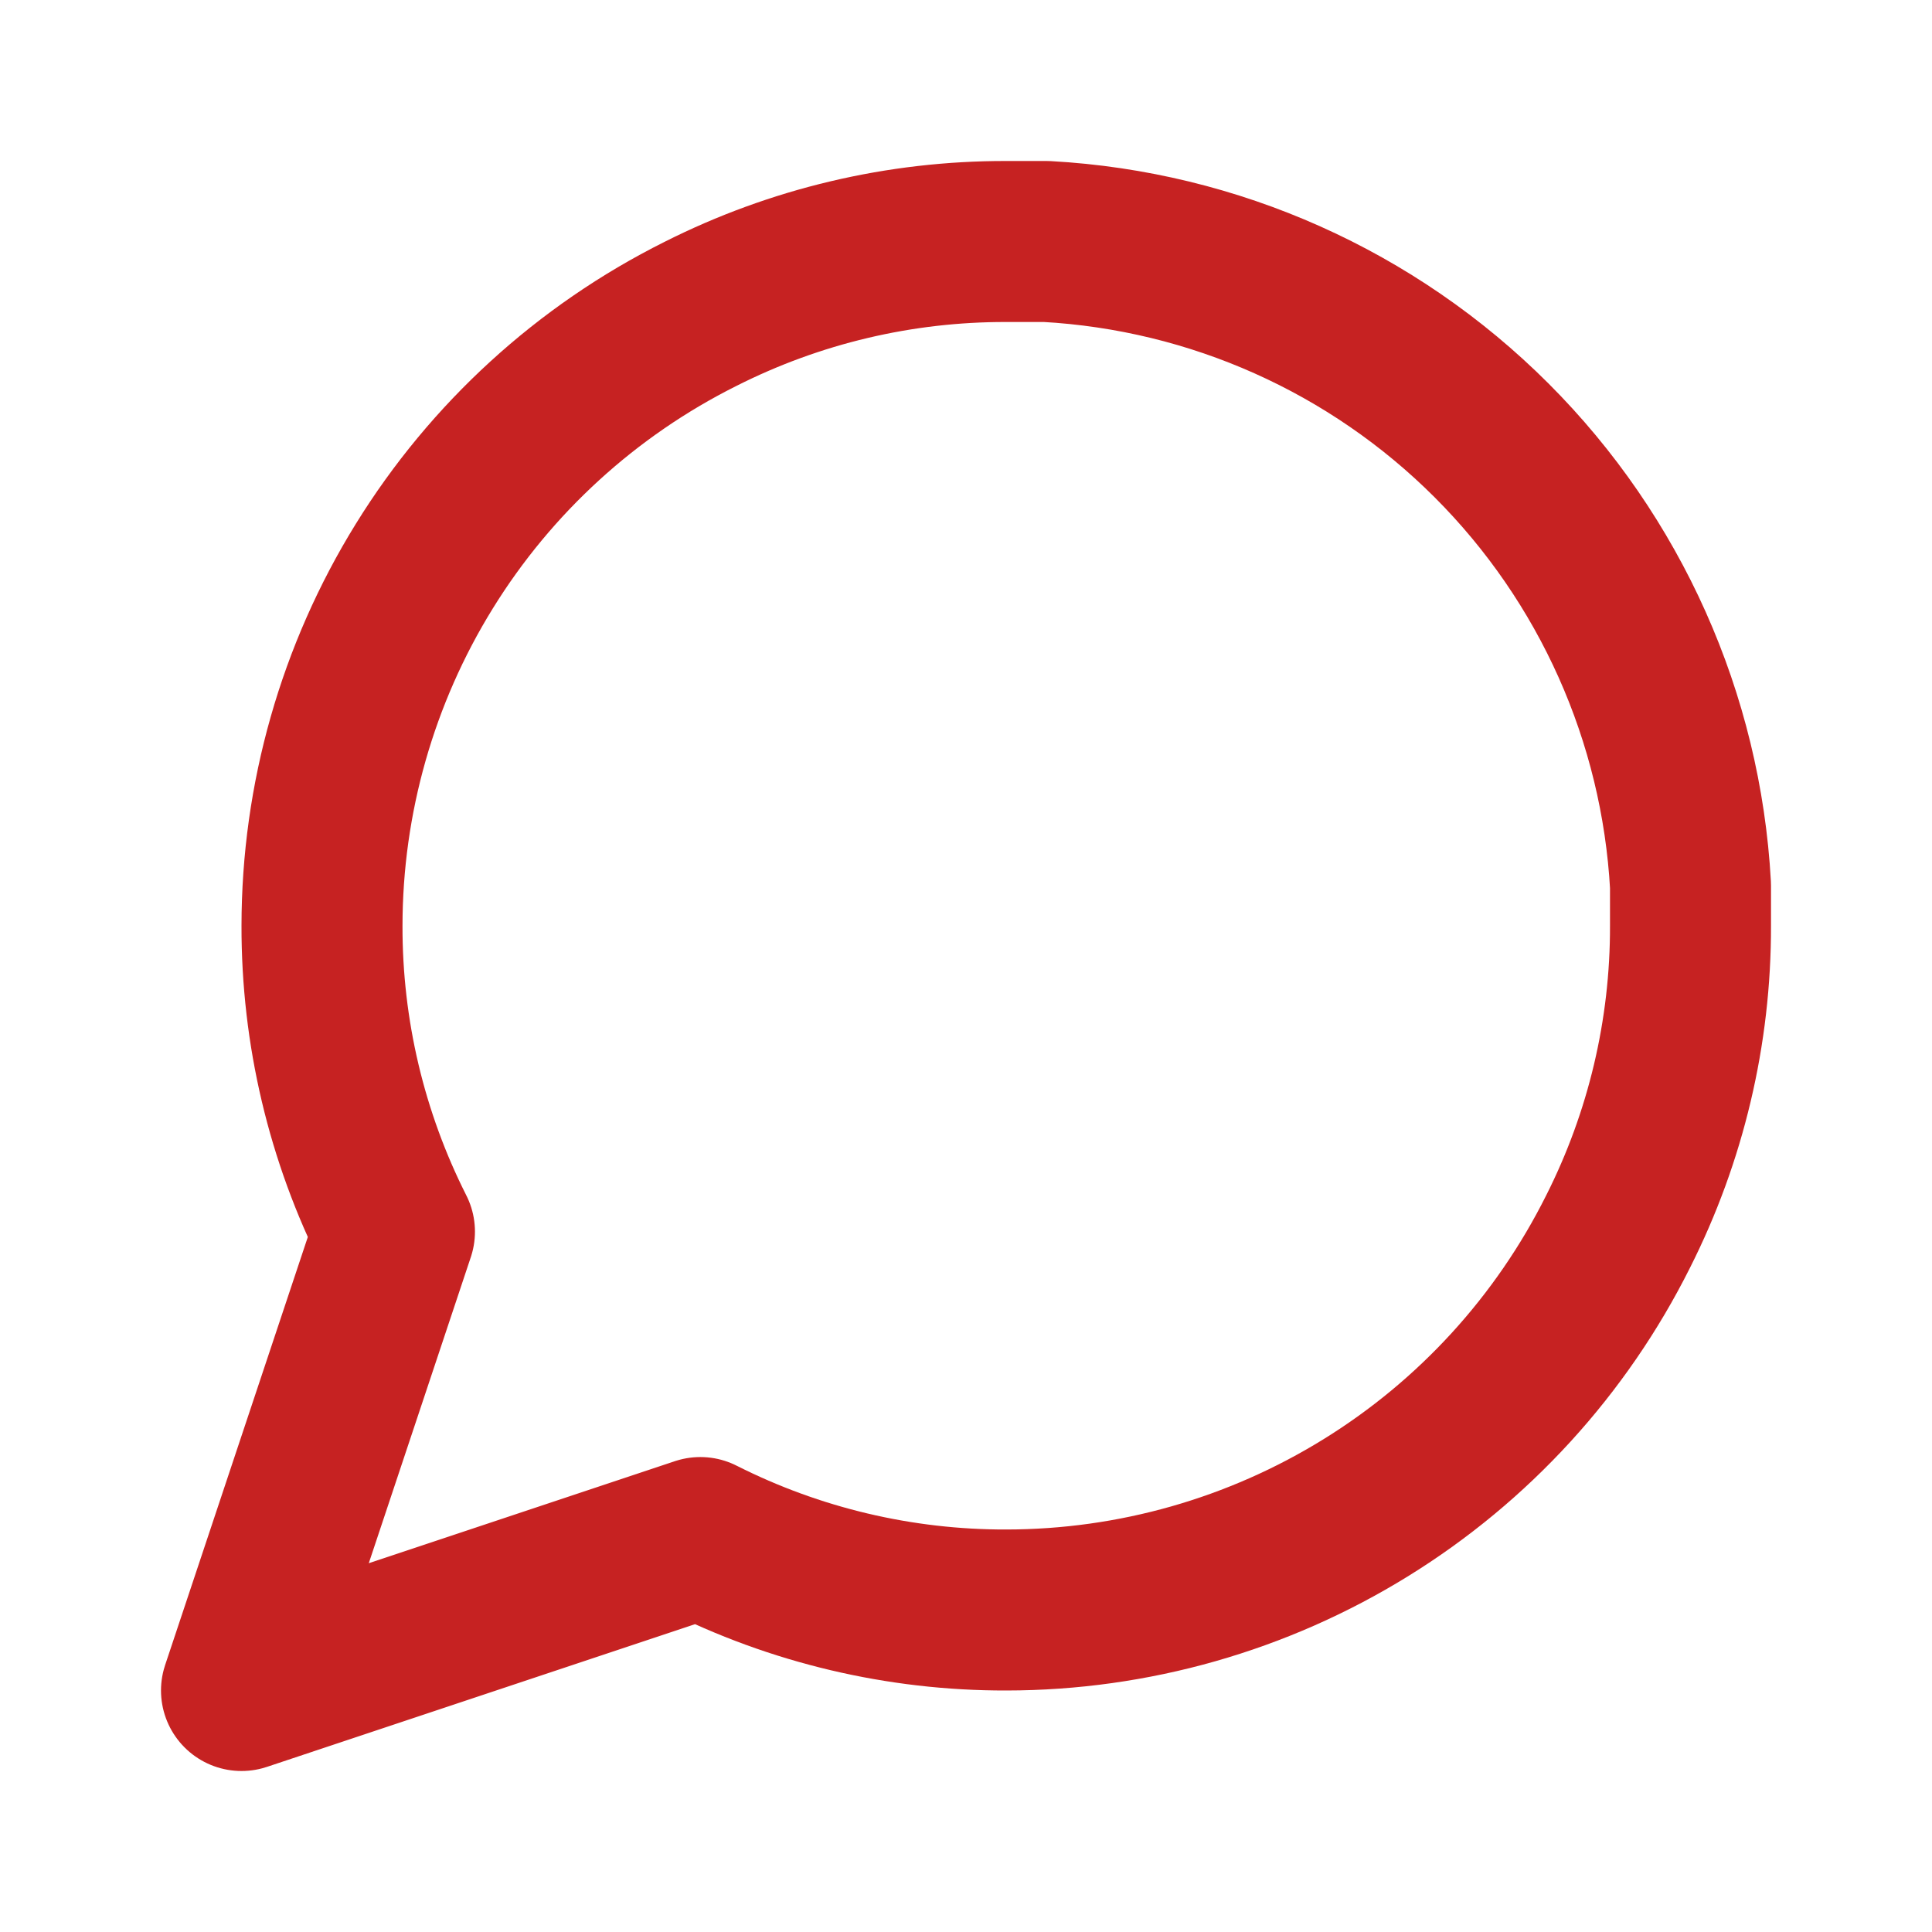
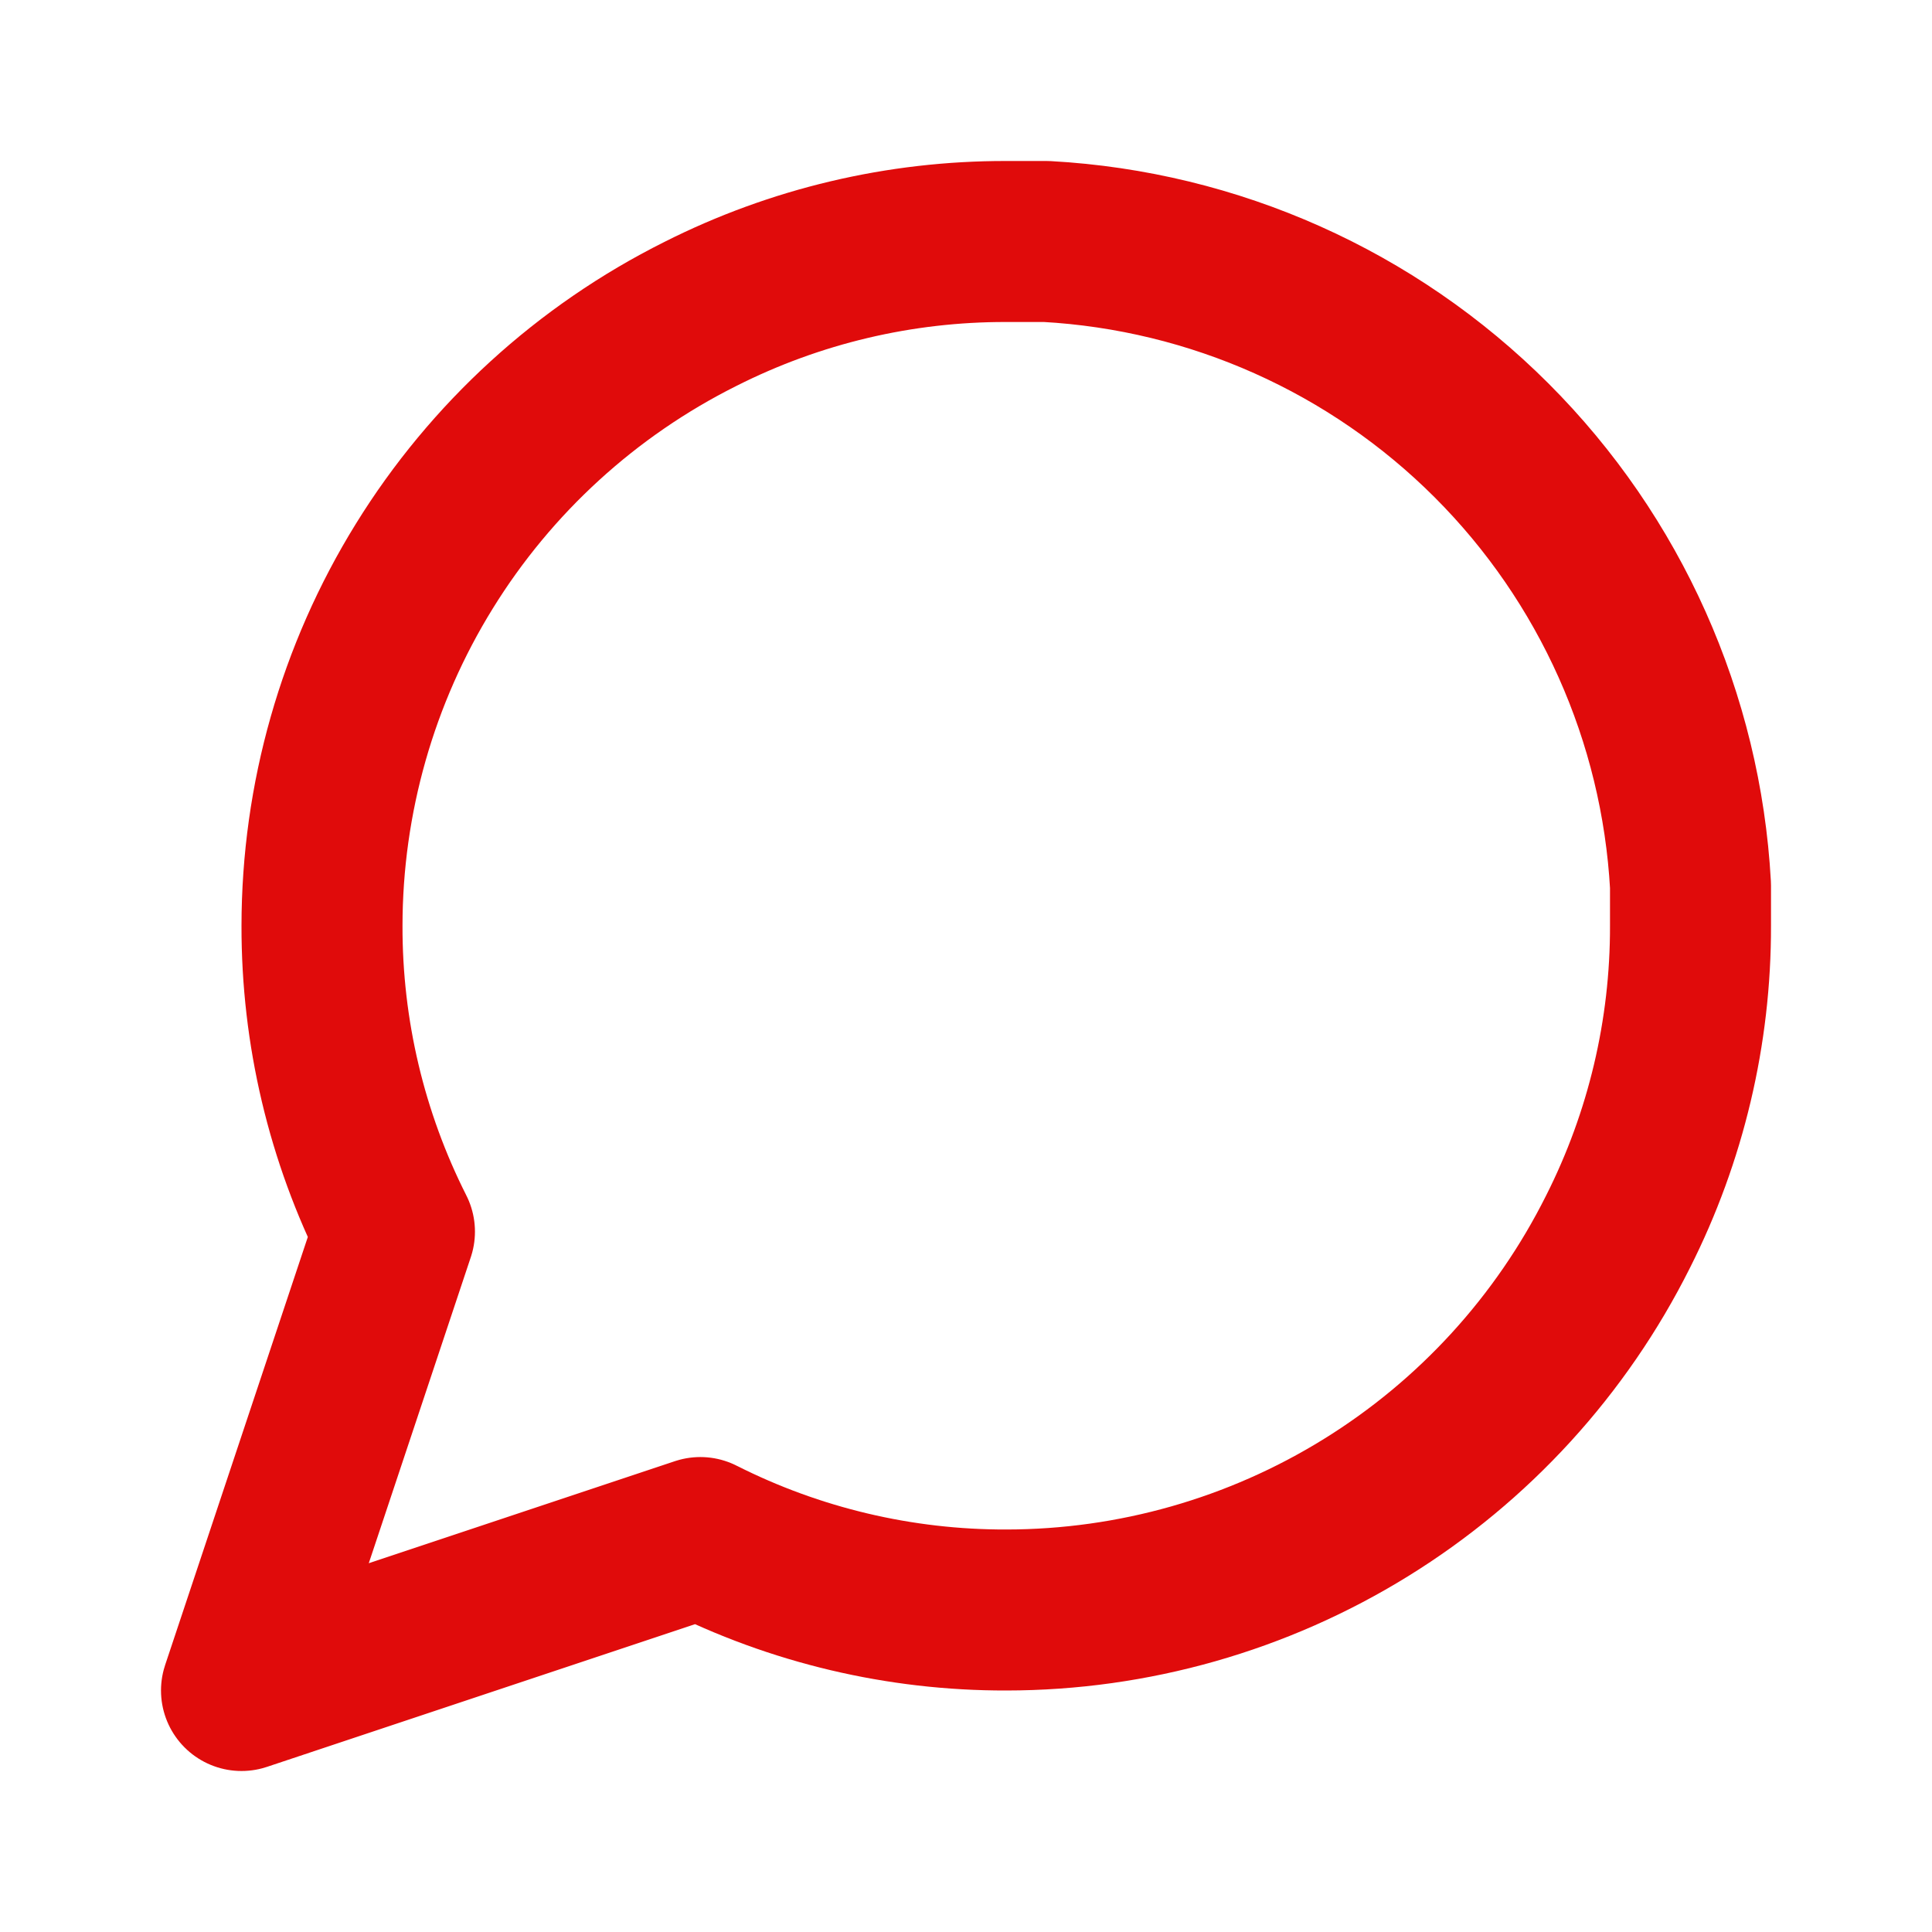
<svg xmlns="http://www.w3.org/2000/svg" width="24" height="24" viewBox="0 0 24 24" fill="none">
-   <path d="M21 11.5C21.003 12.82 20.695 14.122 20.1 15.3C19.394 16.712 18.31 17.899 16.967 18.729C15.625 19.559 14.078 19.999 12.5 20C11.18 20.003 9.878 19.695 8.7 19.1L3 21L4.9 15.3C4.305 14.122 3.997 12.82 4 11.5C4.001 9.922 4.441 8.375 5.271 7.033C6.101 5.69 7.288 4.606 8.7 3.9C9.878 3.305 11.18 2.997 12.5 3H13C15.084 3.115 17.053 3.995 18.529 5.471C20.005 6.947 20.885 8.916 21 11V11.5Z" stroke="#C62222" stroke-width="2" stroke-linecap="round" stroke-linejoin="round" />
+   <path d="M21 11.5C21.003 12.82 20.695 14.122 20.1 15.3C19.394 16.712 18.31 17.899 16.967 18.729C15.625 19.559 14.078 19.999 12.5 20C11.18 20.003 9.878 19.695 8.7 19.1L3 21L4.9 15.3C4.305 14.122 3.997 12.82 4 11.5C4.001 9.922 4.441 8.375 5.271 7.033C6.101 5.69 7.288 4.606 8.7 3.9C9.878 3.305 11.18 2.997 12.5 3H13C15.084 3.115 17.053 3.995 18.529 5.471C20.005 6.947 20.885 8.916 21 11V11.5Z" stroke="#E00B0B" stroke-width="2" stroke-linecap="round" stroke-linejoin="round" />
</svg>
